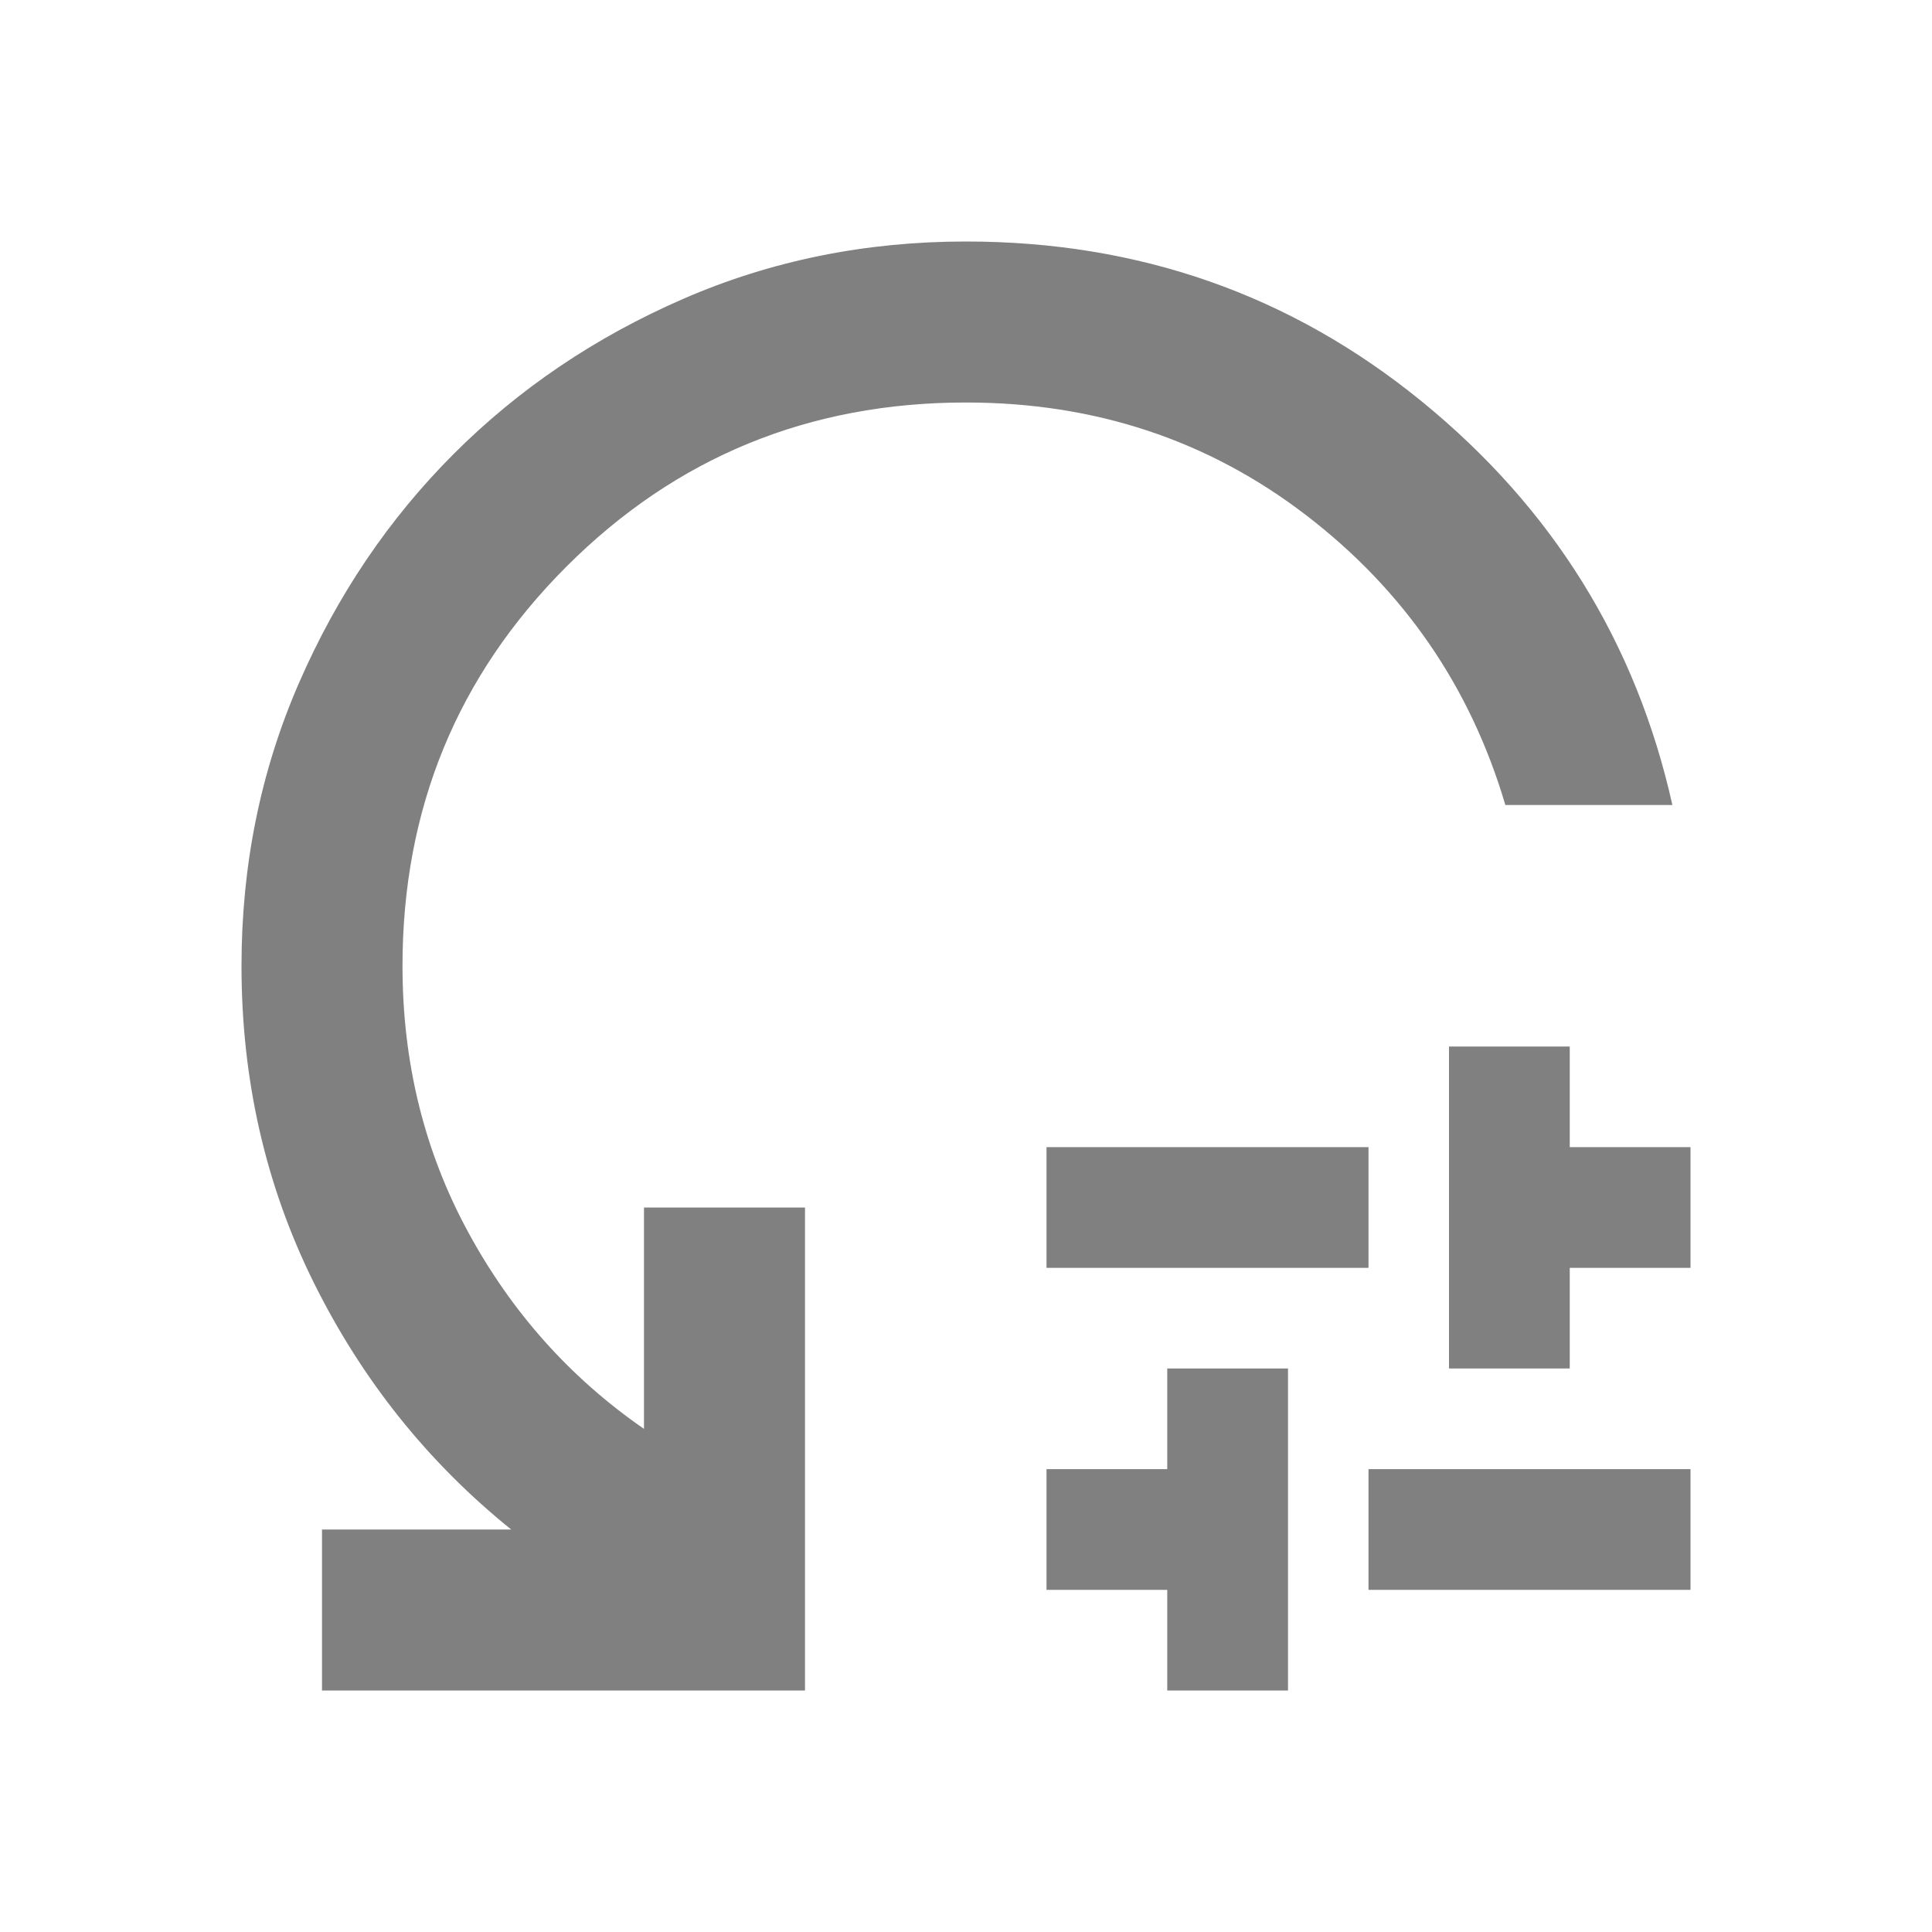
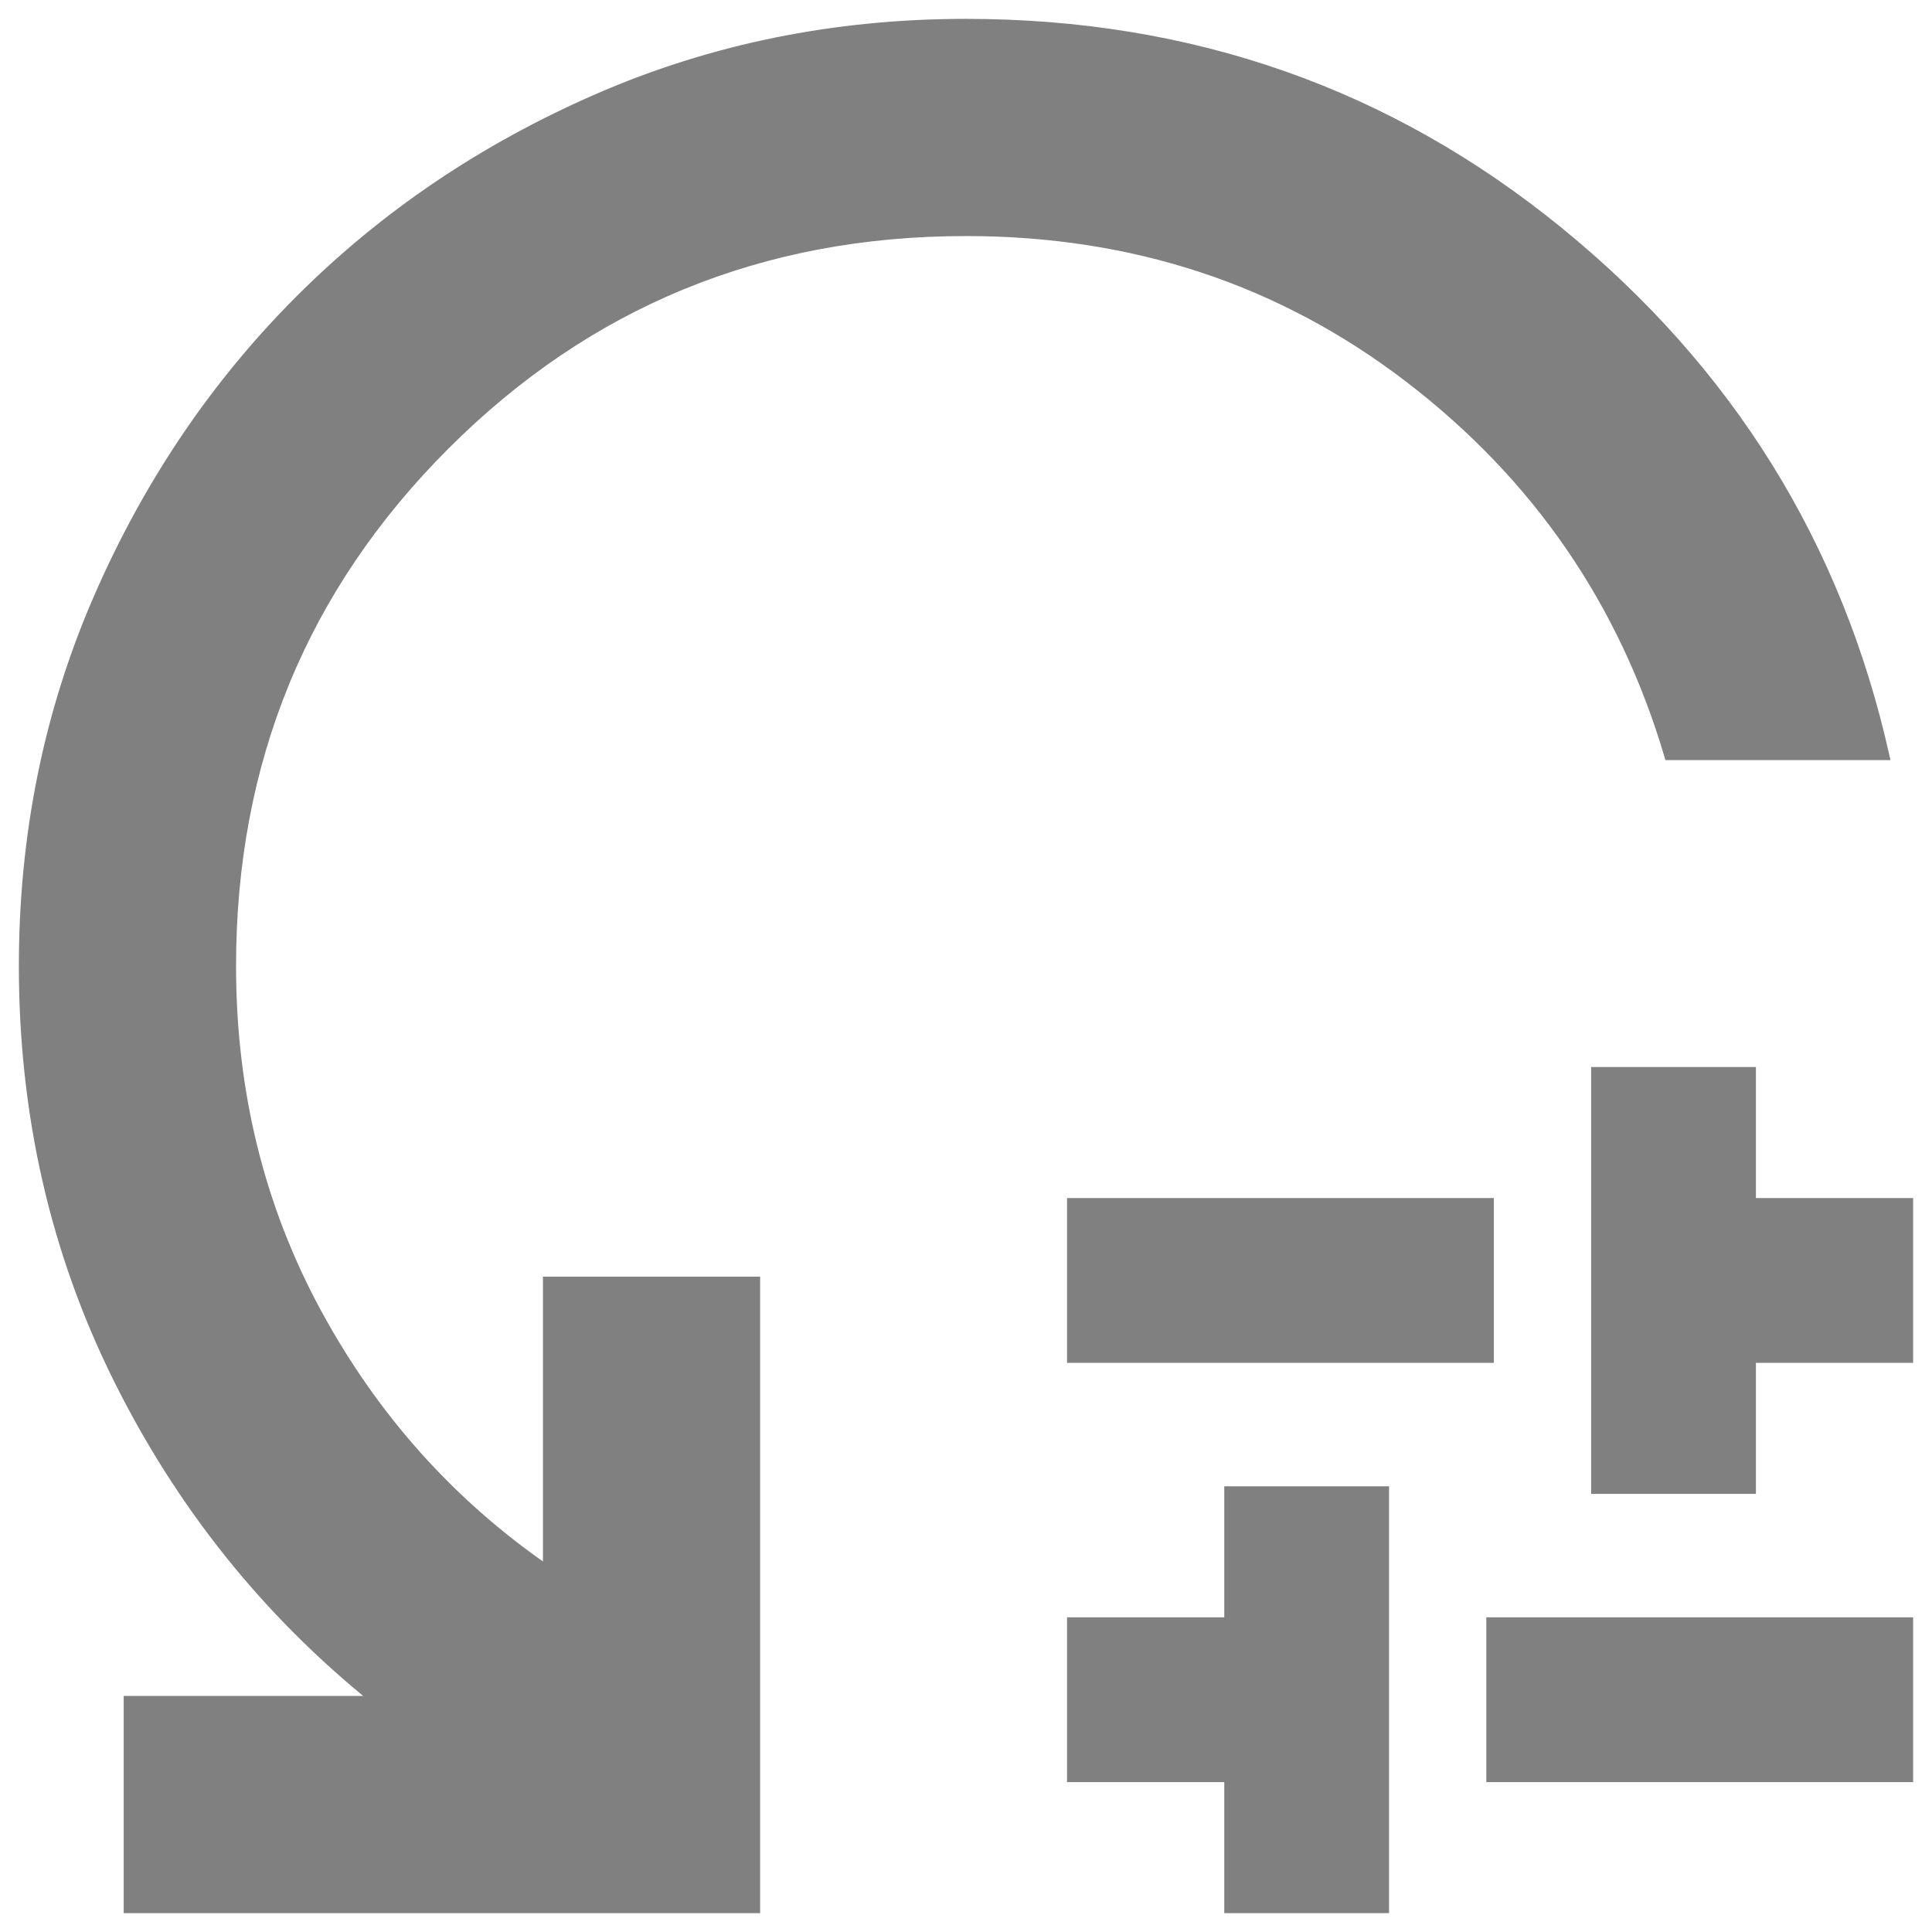
- <svg xmlns="http://www.w3.org/2000/svg" height="24px" viewBox="0 -960 960 960" width="24px" fill="#808080">
-   <path d="M520-330v-60h160v60H520Zm60 210v-50h-60v-60h60v-50h60v160h-60Zm100-50v-60h160v60H680Zm40-110v-160h60v50h60v60h-60v50h-60Zm111-280h-83q-26-88-99-144t-169-56q-117 0-198.5 81.5T200-480q0 72 32.5 132t87.5 98v-110h80v240H160v-80h94q-62-50-98-122.5T120-480q0-75 28.5-140.5t77-114q48.5-48.5 114-77T480-840q129 0 226.5 79.5T831-560Z" />
+ <svg xmlns="http://www.w3.org/2000/svg" width="256" height="256" viewBox="0 0 256 256" fill="none">
+   <rect x="0" y="0" width="100%" height="100%" fill="none" />
+   <path d="M141.889 180.083V159.25H197.444V180.083H141.889ZM162.722 253V235.639H141.889V214.806H162.722V197.444H183.556V253H162.722ZM197.444 235.639V214.806H253V235.639H197.444ZM211.333 197.444V141.889H232.167V159.25H253V180.083H232.167V197.444H211.333ZM249.875 100.222H221.056C215.038 79.852 203.579 63.185 186.681 50.222C169.782 37.259 150.222 30.778 128 30.778C100.917 30.778 77.942 40.211 59.076 59.076C40.211 77.942 30.778 100.917 30.778 128C30.778 144.667 34.539 159.944 42.062 173.833C49.586 187.722 59.713 199.065 72.444 207.861V169.667H100.222V253H16.889V225.222H49.528C35.176 213.649 23.833 199.469 15.5 182.688C7.167 165.906 3 147.676 3 128C3 110.639 6.299 94.377 12.896 79.215C19.493 64.053 28.405 50.859 39.632 39.632C50.859 28.405 64.053 19.493 79.215 12.896C94.377 6.299 110.639 3 128 3C157.861 3 184.076 12.201 206.646 30.604C229.215 49.007 243.625 72.213 249.875 100.222Z" fill="#808080" stroke="#808080" />
</svg>
